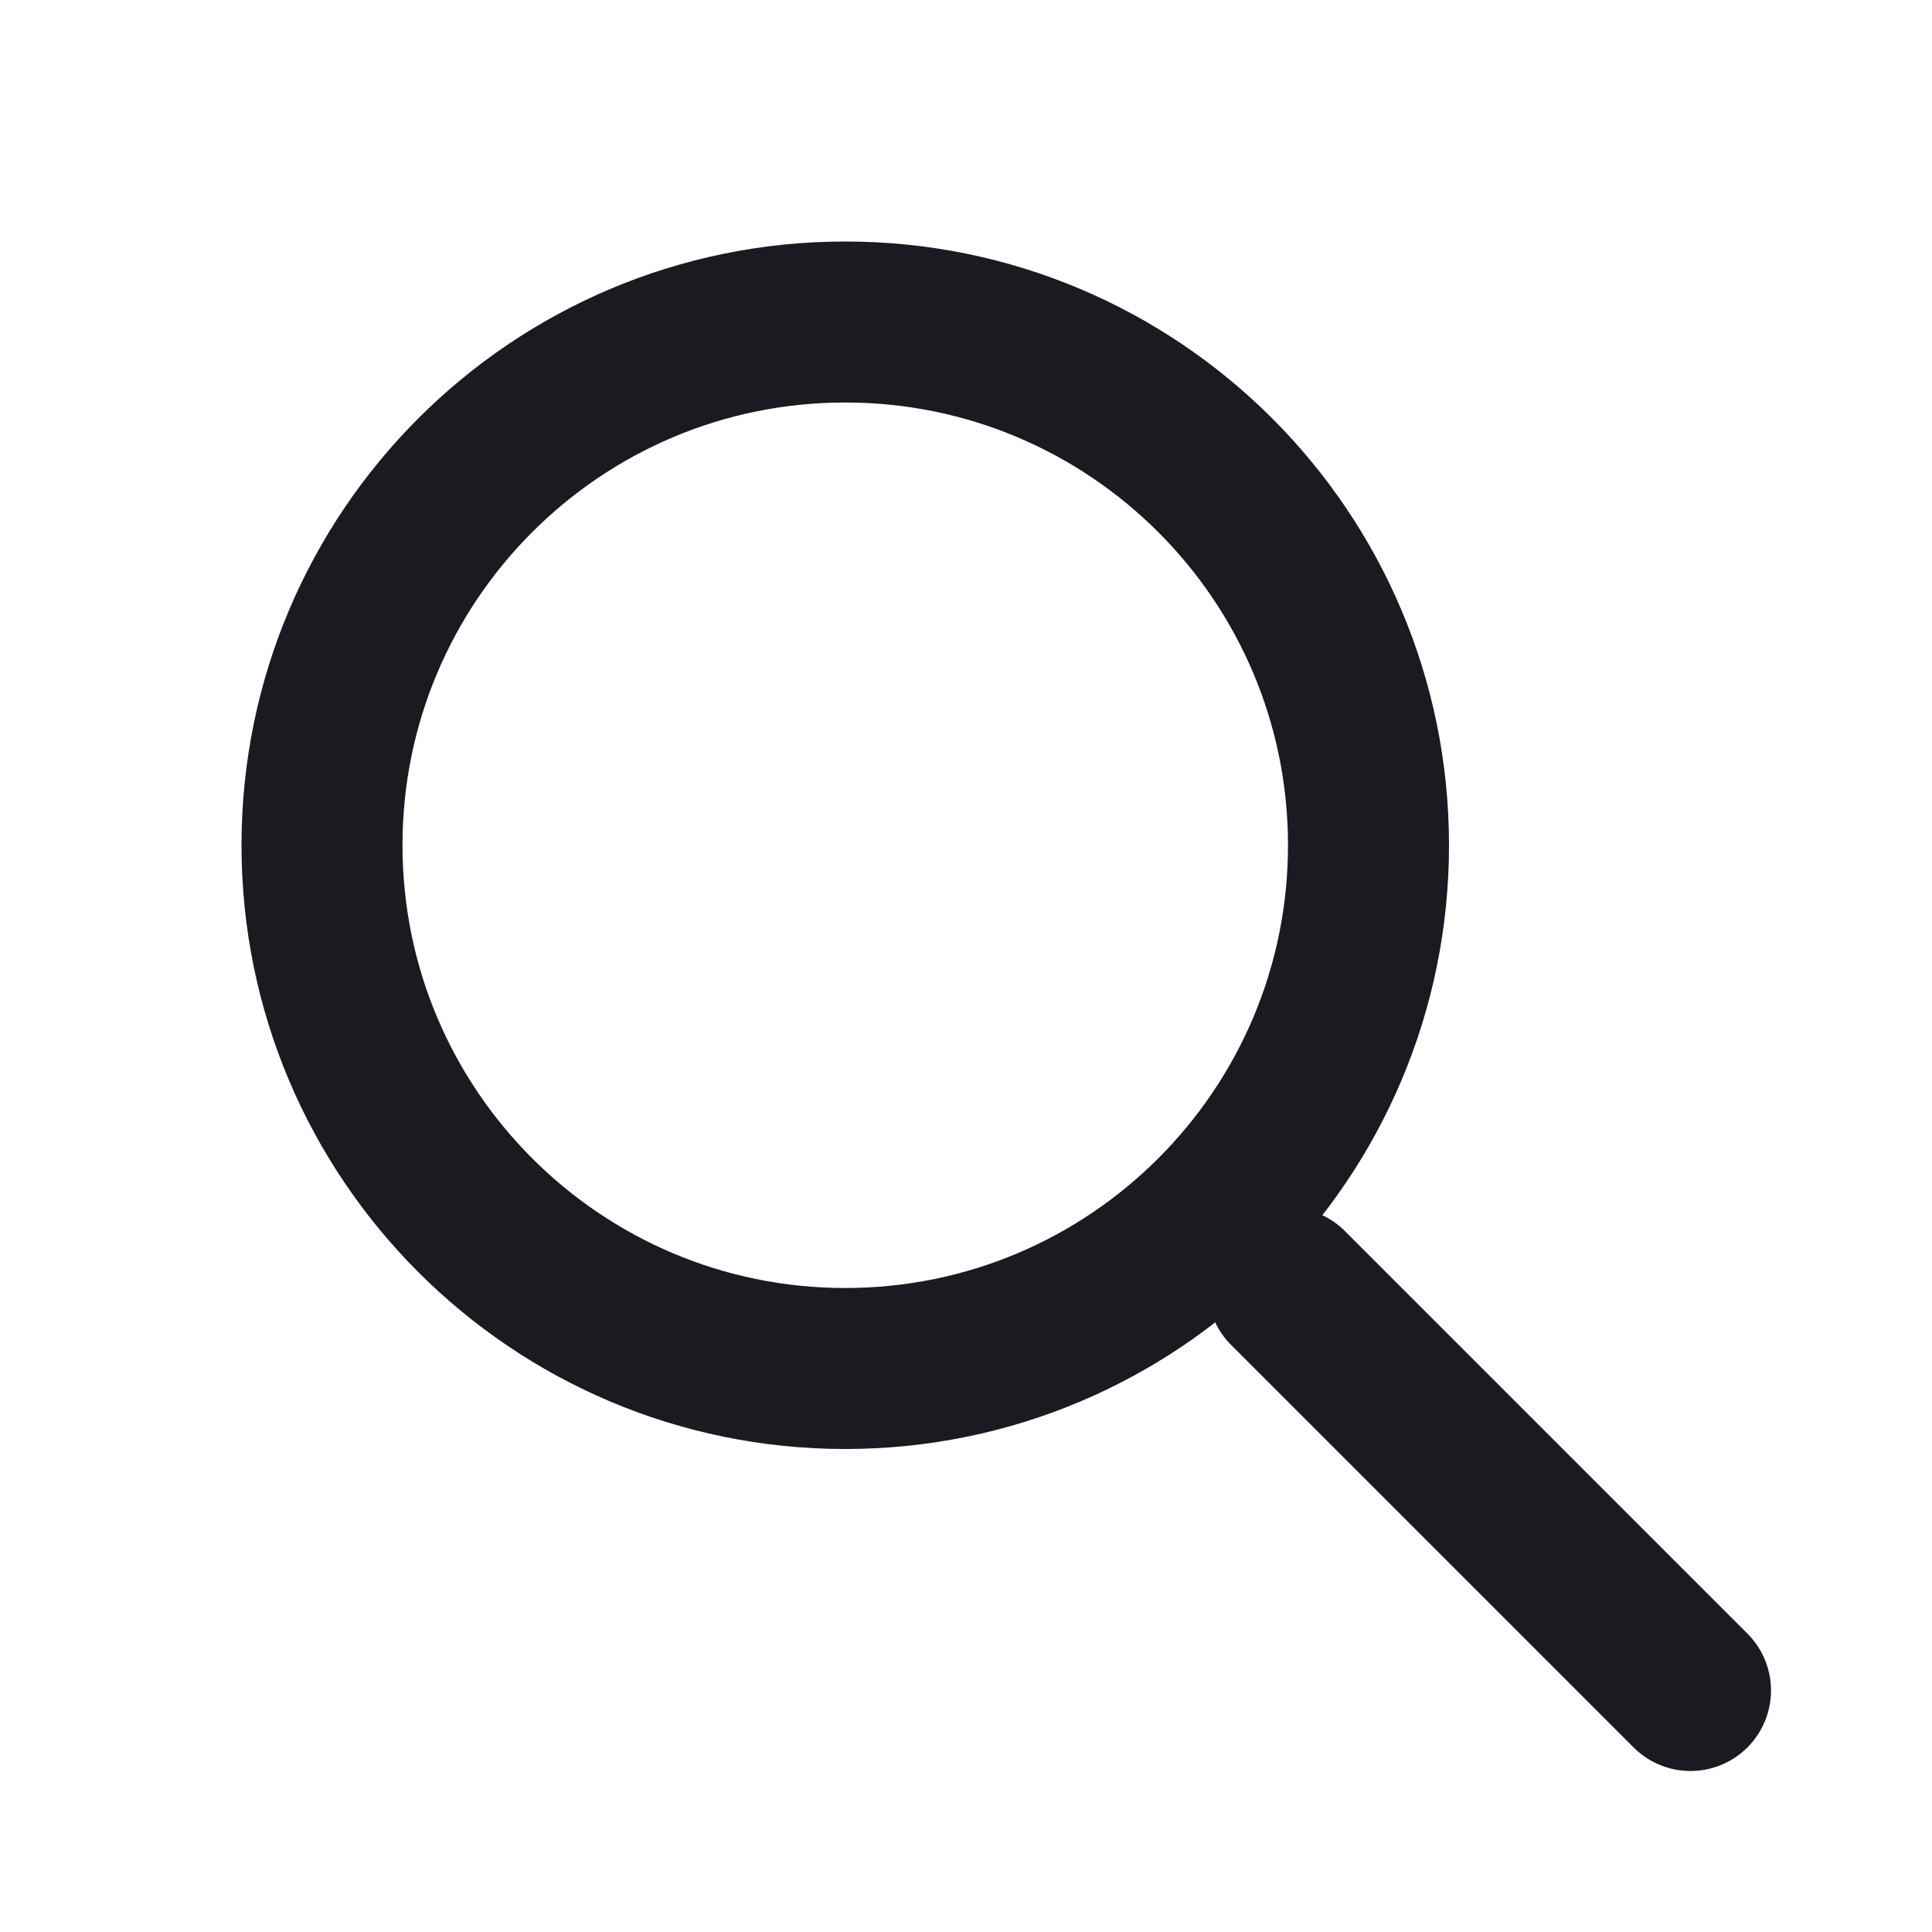
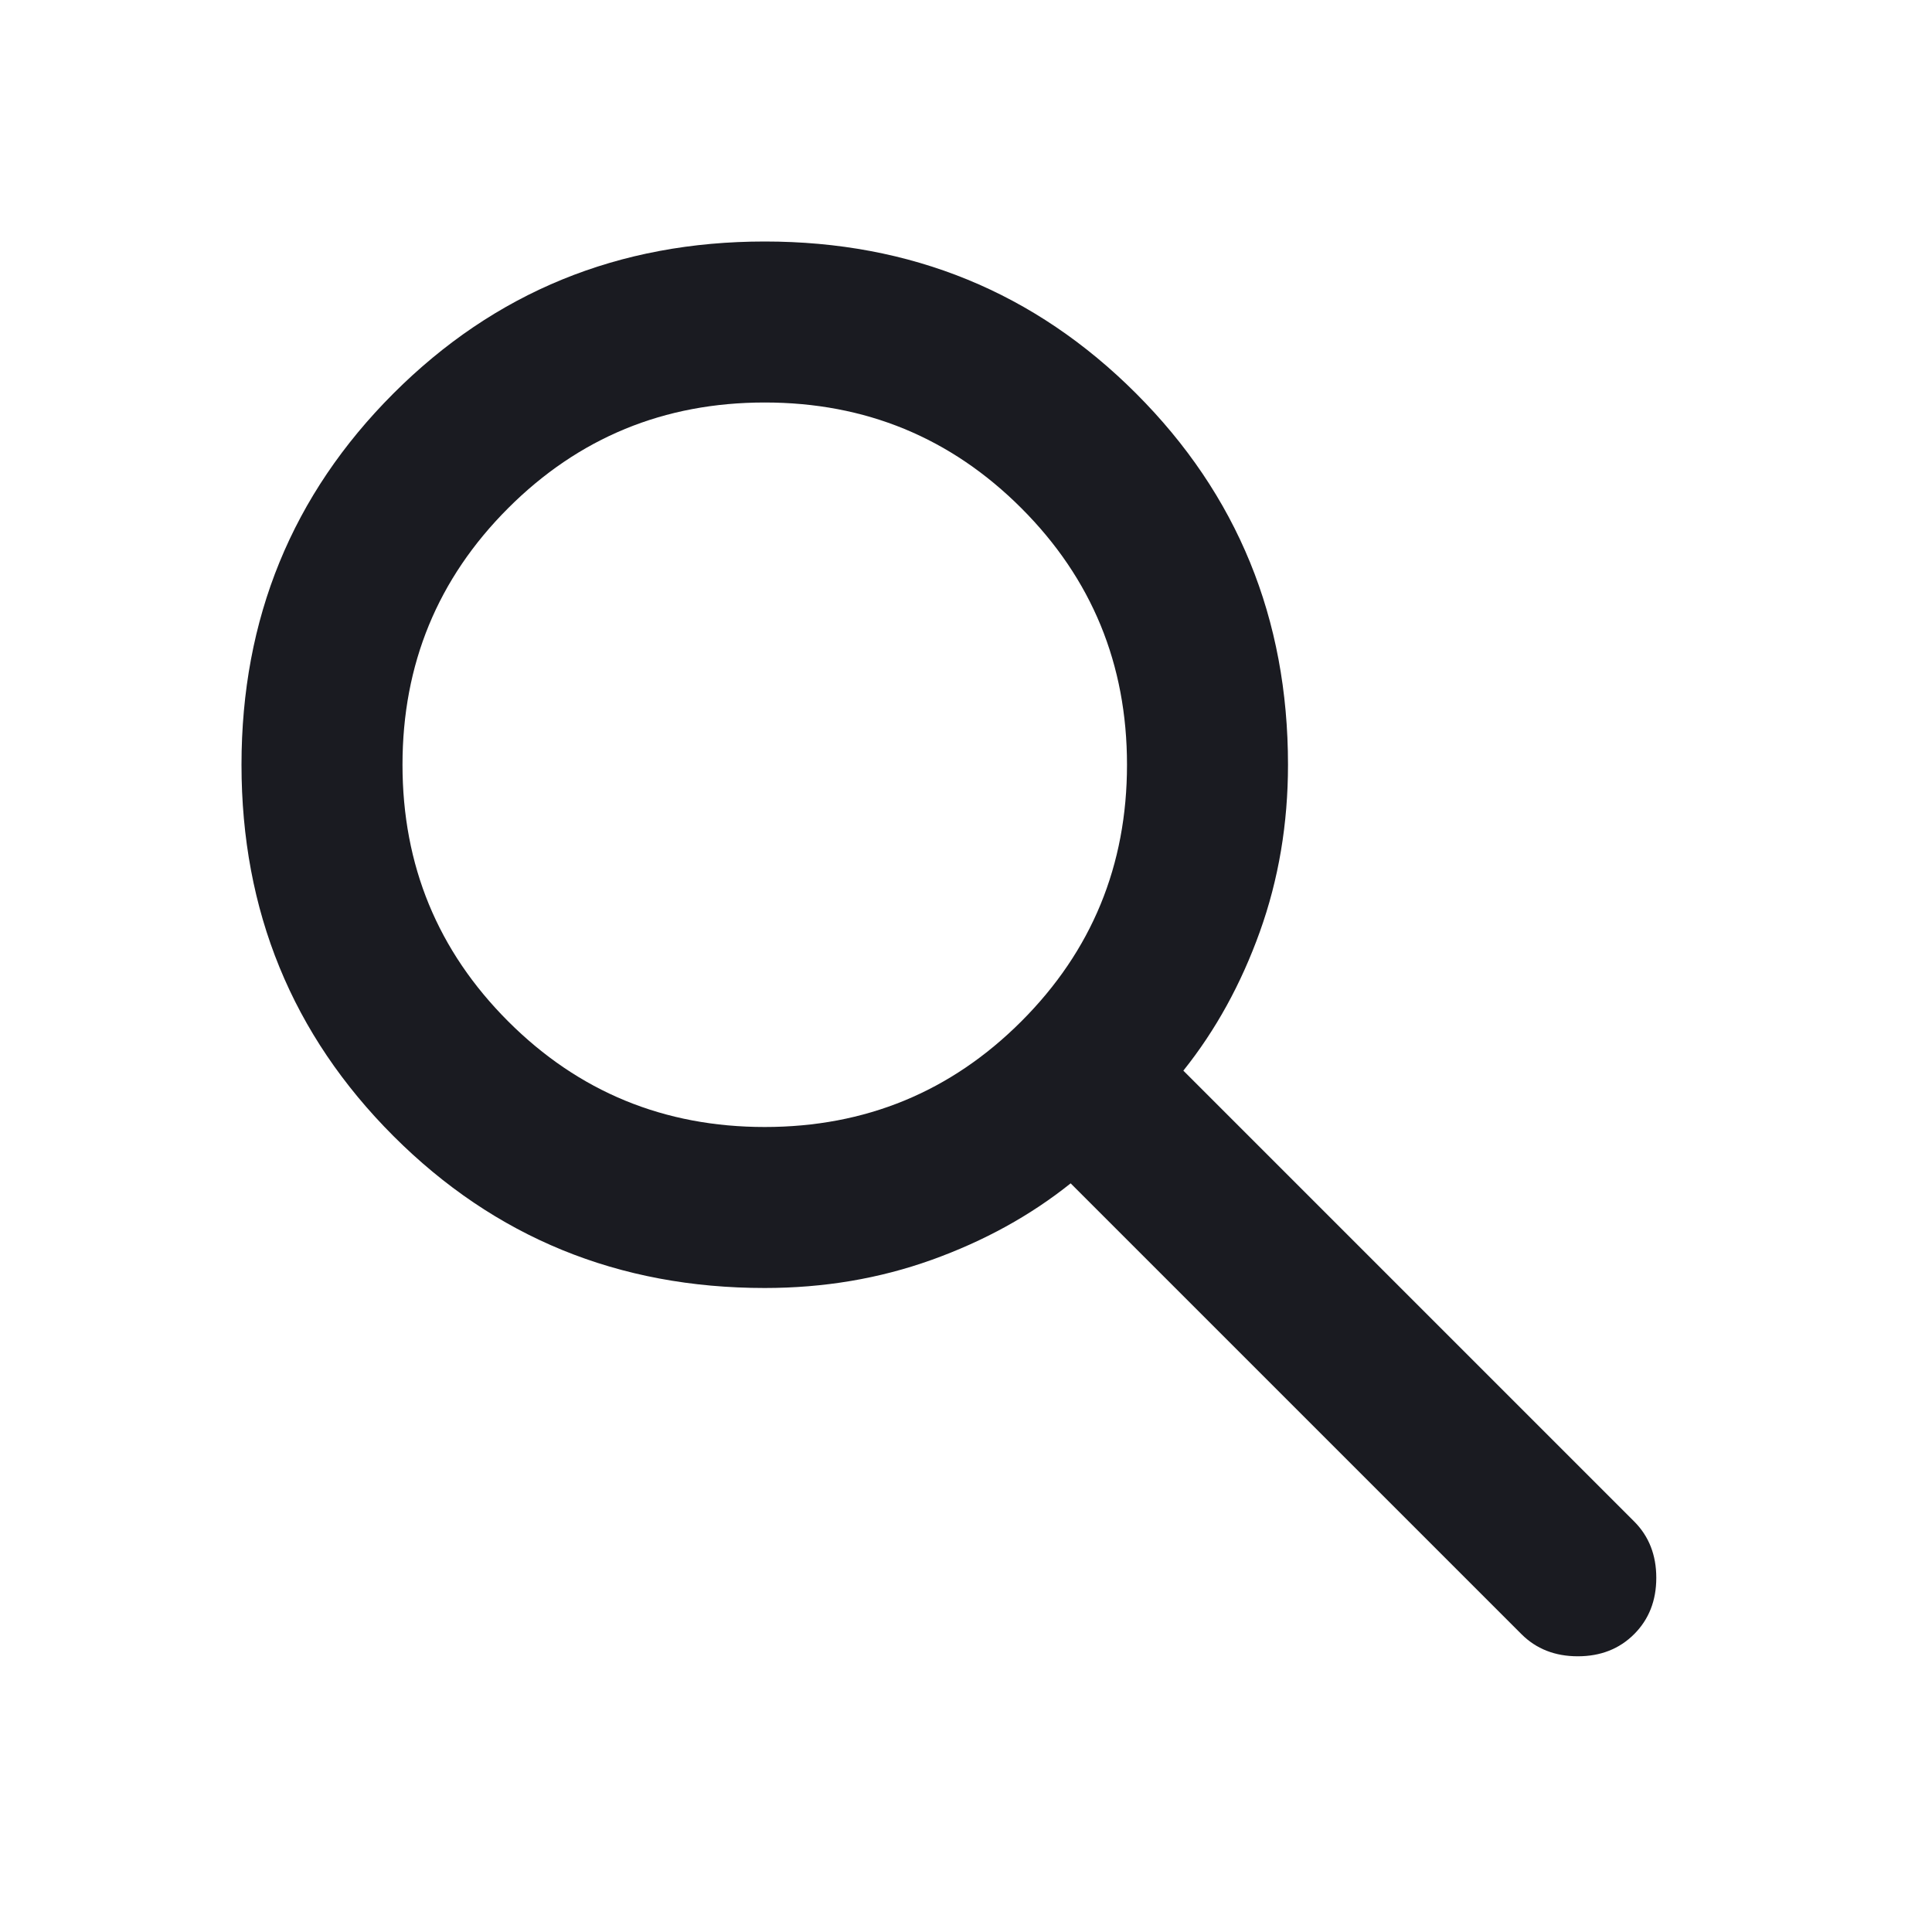
- <svg xmlns="http://www.w3.org/2000/svg" width="24" height="24" viewBox="0 0 24 24">
-   <g fill="none" stroke="#1A1B21" stroke-width="2" stroke-linecap="round">
-     <circle cx="10.5" cy="10.5" r="6.5" />
-     <path d="m16 16 5 5" />
-   </g>
+ <svg xmlns="http://www.w3.org/2000/svg" fill="#1A1B21" height="24" viewBox="0 -960 960 960" width="24">
+   <path d="M380-320q-109 0-184.5-75.5T120-580q0-109 75.5-184.5T380-840q109 0 184.5 75.5T640-580q0 44-14 83t-38 69l224 224q11 11 11 28t-11 28q-11 11-28 11t-28-11L532-372q-30 24-69 38t-83 14Zm0-80q75 0 127.5-52.5T560-580q0-75-52.5-127.5T380-760q-75 0-127.5 52.5T200-580q0 75 52.5 127.5T380-400Z" />
</svg>
